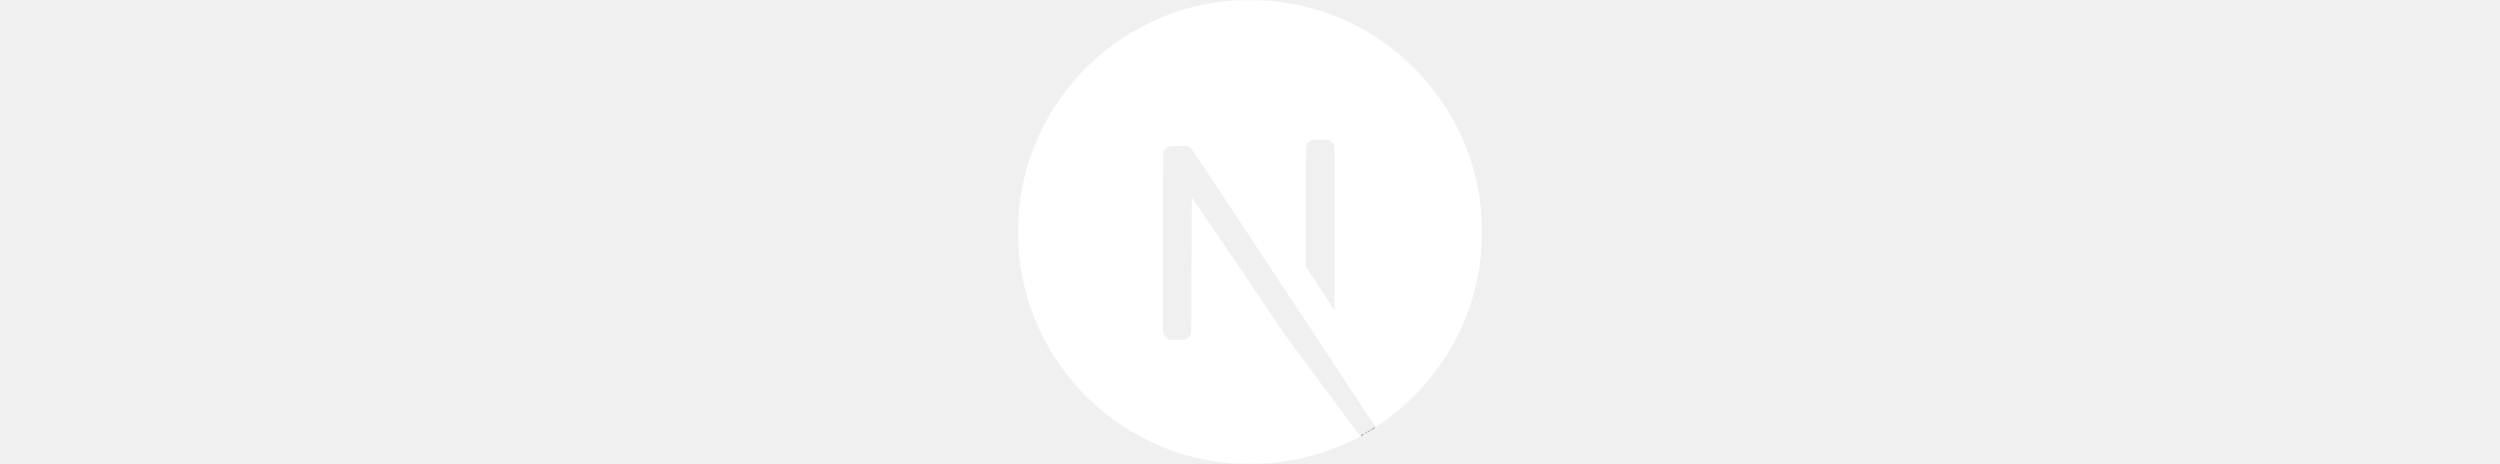
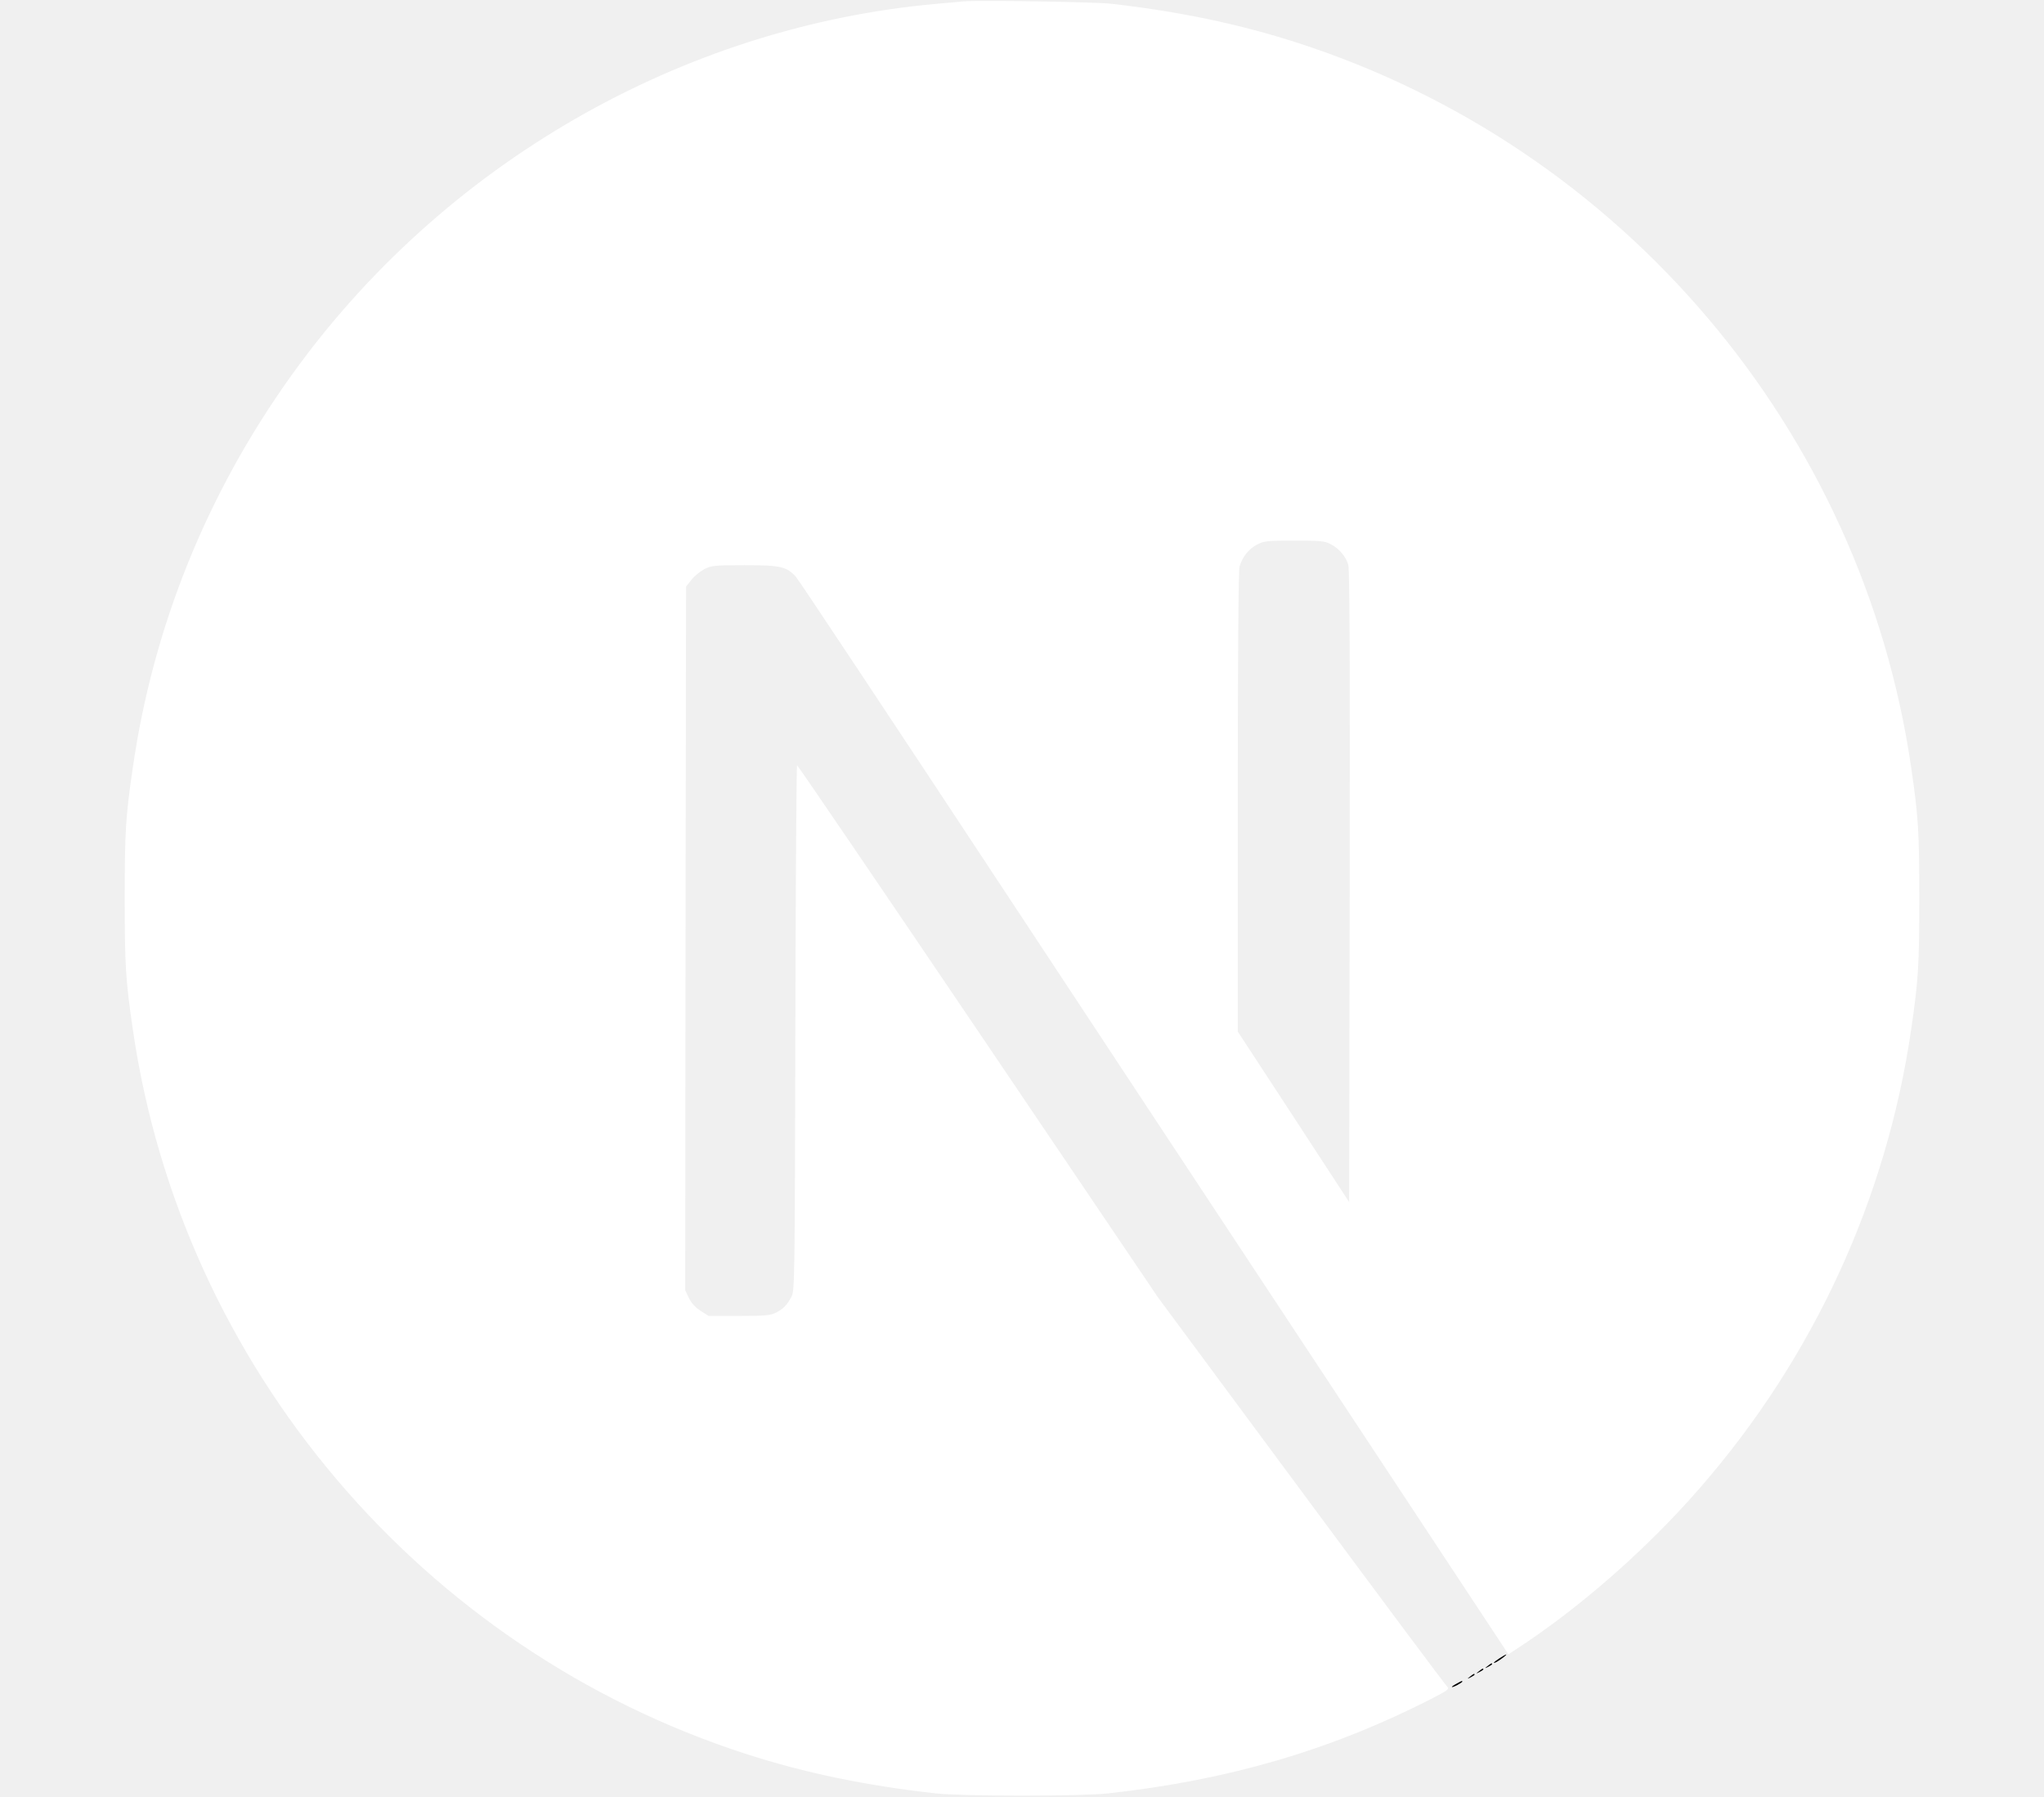
- <svg xmlns="http://www.w3.org/2000/svg" height="190pt" viewBox=".5 -.2 1023 1024.1" width="1024pt">
+ <svg xmlns="http://www.w3.org/2000/svg" height="900pt" viewBox=".5 -.2 1023 1024.1" width="1024pt">
  <path fill="white" d="m478.5.6c-2.2.2-9.2.9-15.5 1.4-145.3 13.1-281.4 91.5-367.6 212-48 67-78.7 143-90.3 223.5-4.1 28.1-4.6 36.4-4.6 74.5s.5 46.4 4.6 74.5c27.8 192.1 164.5 353.5 349.9 413.3 33.2 10.7 68.2 18 108 22.4 15.5 1.7 82.5 1.7 98 0 68.7-7.6 126.9-24.6 184.3-53.9 8.8-4.5 10.5-5.7 9.3-6.7-.8-.6-38.3-50.9-83.3-111.7l-81.8-110.5-102.5-151.7c-56.4-83.4-102.8-151.6-103.2-151.6-.4-.1-.8 67.3-1 149.6-.3 144.1-.4 149.9-2.2 153.3-2.6 4.9-4.6 6.9-8.8 9.1-3.2 1.6-6 1.9-21.1 1.9h-17.3l-4.6-2.9c-3-1.9-5.2-4.4-6.7-7.3l-2.1-4.5.2-200.5.3-200.6 3.1-3.9c1.6-2.1 5-4.8 7.4-6.1 4.1-2 5.7-2.2 23-2.2 20.4 0 23.8.8 29.1 6.6 1.5 1.6 57 85.2 123.4 185.9s157.2 238.2 201.8 305.7l81 122.7 4.1-2.7c36.3-23.6 74.7-57.2 105.1-92.2 64.7-74.3 106.4-164.9 120.4-261.5 4.1-28.1 4.6-36.4 4.6-74.5s-.5-46.4-4.6-74.5c-27.8-192.1-164.5-353.5-349.9-413.3-32.7-10.6-67.5-17.9-106.5-22.3-9.6-1-75.7-2.1-84-1.3zm209.4 309.4c4.8 2.4 8.7 7 10.1 11.8.8 2.6 1 58.2.8 183.5l-.3 179.8-31.7-48.6-31.8-48.6v-130.7c0-84.5.4-132 1-134.3 1.6-5.6 5.1-10 9.9-12.6 4.1-2.1 5.6-2.3 21.3-2.3 14.8 0 17.4.2 20.7 2z" />
  <path d="m784.3 945.1c-3.5 2.2-4.6 3.7-1.5 2 2.2-1.3 5.8-4 5.2-4.1-.3 0-2 1-3.7 2.1zm-6.9 4.5c-1.8 1.4-1.8 1.5.4.4 1.2-.6 2.2-1.3 2.2-1.5 0-.8-.5-.6-2.6 1.1zm-5 3c-1.8 1.4-1.8 1.5.4.4 1.2-.6 2.2-1.3 2.2-1.5 0-.8-.5-.6-2.6 1.1zm-5 3c-1.8 1.4-1.8 1.5.4.4 1.2-.6 2.2-1.3 2.2-1.5 0-.8-.5-.6-2.6 1.1zm-7.6 4c-3.8 2-3.6 2.8.2.9 1.7-.9 3-1.8 3-2 0-.7-.1-.6-3.2 1.1z" />
</svg>
